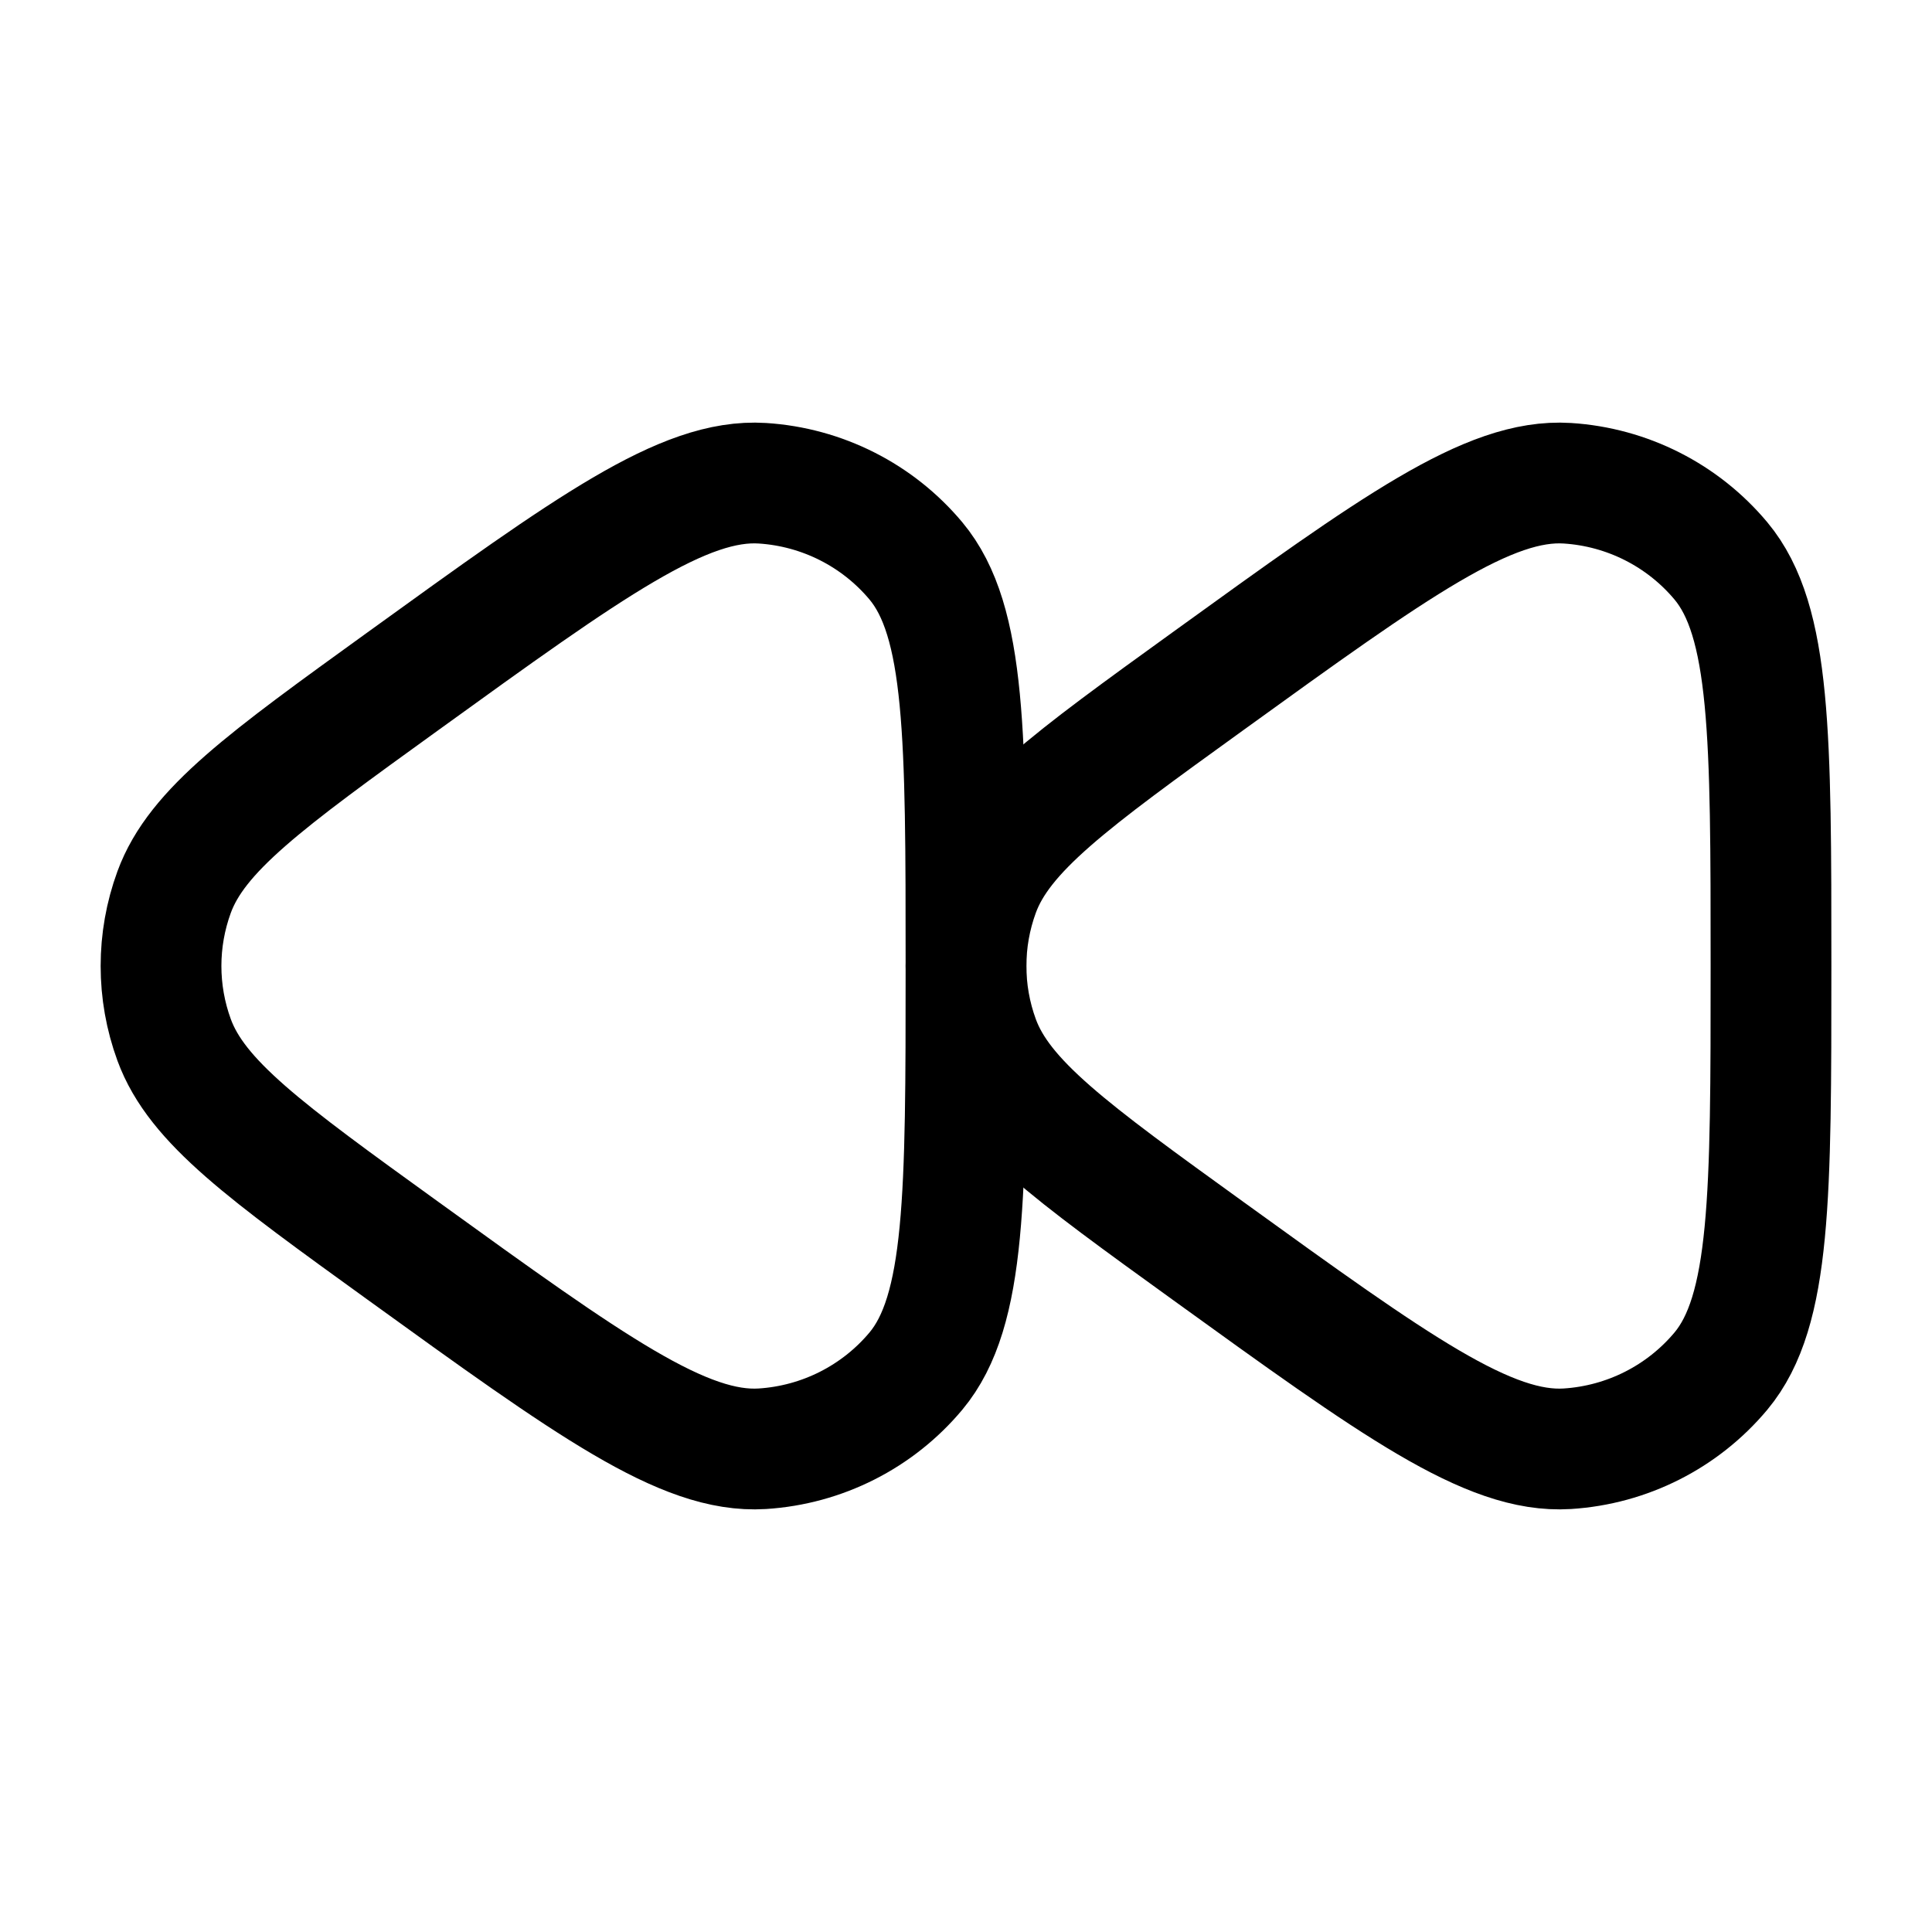
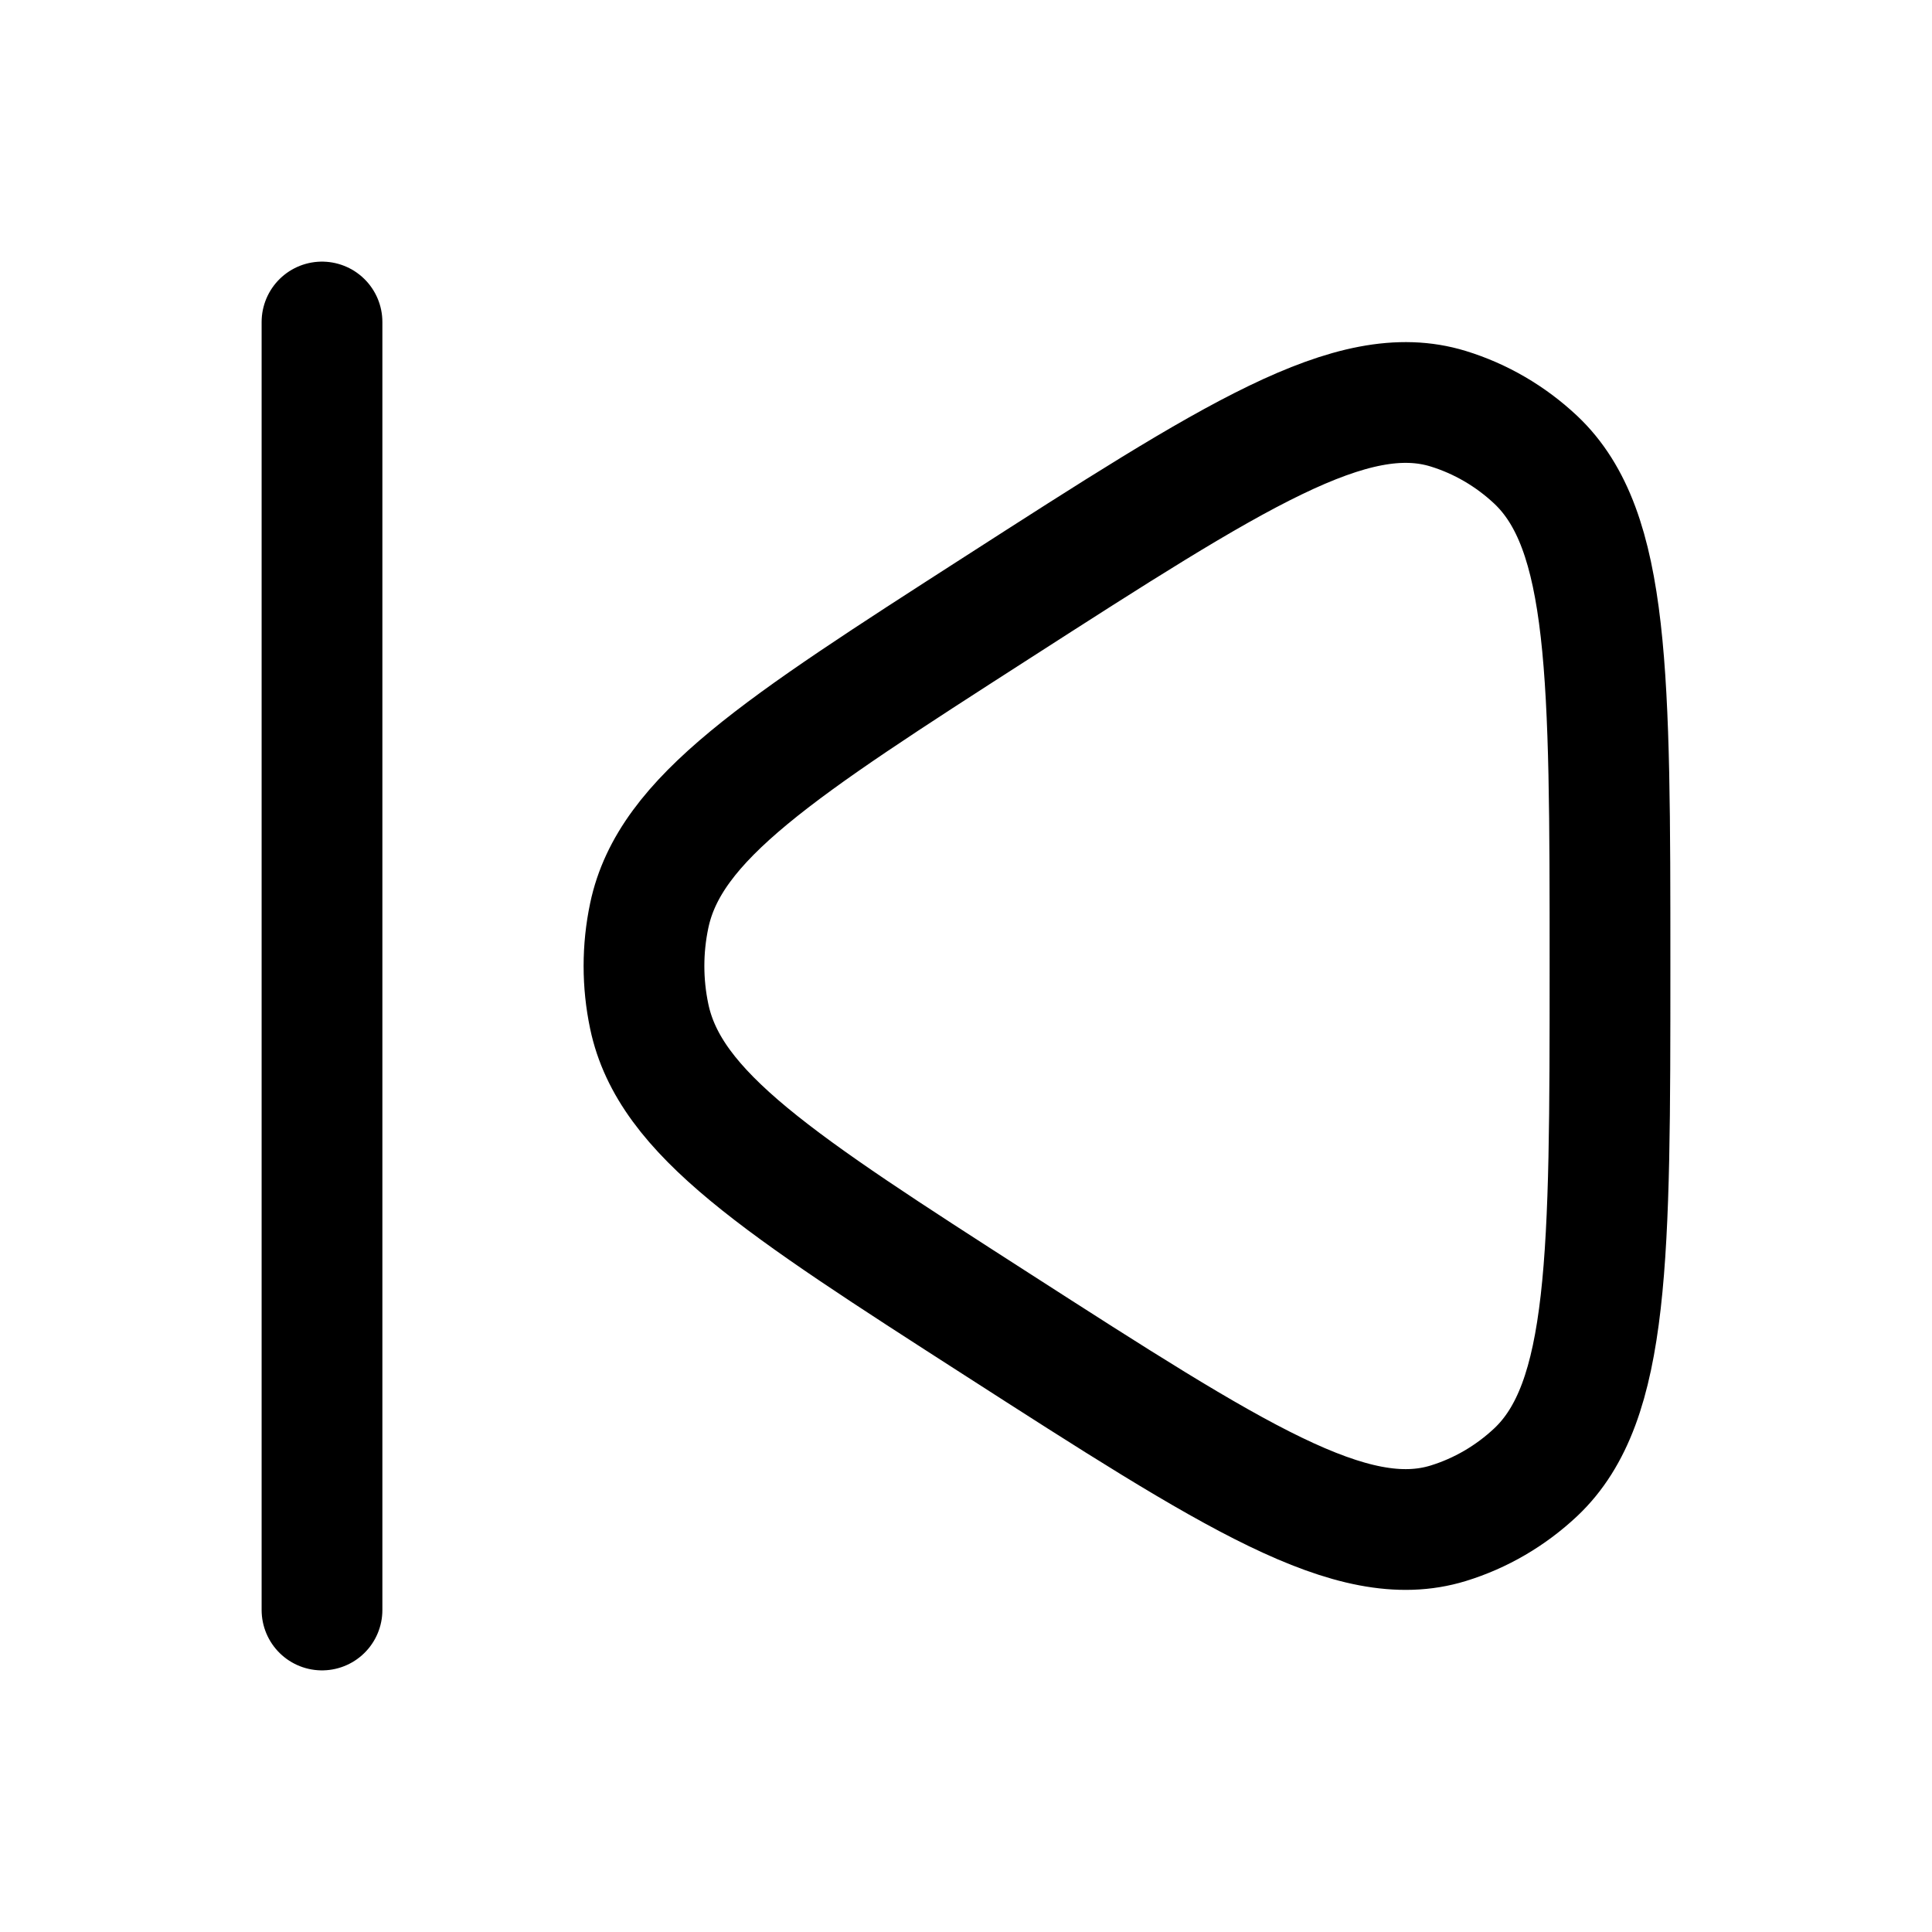
<svg xmlns="http://www.w3.org/2000/svg" viewBox="0 0 24 24" width="24" height="24" color="#000000" fill="none">
-   <path d="M2.163 12.918C2.445 13.688 3.299 14.305 5.005 15.537C7.332 17.218 8.496 18.058 9.469 17.997C10.212 17.95 10.902 17.601 11.378 17.032C12 16.286 12 14.857 12 12C12 9.142 12 7.714 11.378 6.968C10.902 6.399 10.212 6.05 9.469 6.003C8.496 5.942 7.332 6.782 5.005 8.463C3.299 9.695 2.445 10.312 2.163 11.082C1.946 11.675 1.946 12.325 2.163 12.918Z" stroke="currentColor" stroke-width="1.5" stroke-linejoin="round" />
-   <path d="M12.163 12.918C12.445 13.688 13.299 14.305 15.005 15.537C17.332 17.218 18.496 18.058 19.469 17.997C20.212 17.95 20.902 17.601 21.378 17.032C22 16.286 22 14.857 22 12C22 9.142 22 7.714 21.378 6.968C20.902 6.399 20.212 6.05 19.469 6.003C18.496 5.942 17.332 6.782 15.005 8.463C13.299 9.695 12.445 10.312 12.163 11.082C11.946 11.675 11.946 12.325 12.163 12.918Z" stroke="currentColor" stroke-width="1.5" stroke-linejoin="round" />
+   <path d="M8.065 12.626C8.319 13.837 9.673 14.708 12.38 16.448C15.325 18.341 16.797 19.288 17.989 18.923C18.393 18.799 18.765 18.582 19.078 18.288C20 17.418 20 15.612 20 12C20 8.388 20 6.582 19.078 5.712C18.765 5.418 18.393 5.201 17.989 5.077C16.797 4.712 15.325 5.659 12.38 7.552C9.673 9.292 8.319 10.163 8.065 11.374C7.978 11.787 7.978 12.213 8.065 12.626Z" stroke="currentColor" stroke-width="1.5" stroke-linejoin="round" />
+   <path d="M4 4L4 20" stroke="currentColor" stroke-width="1.5" stroke-linecap="round" />
</svg>
